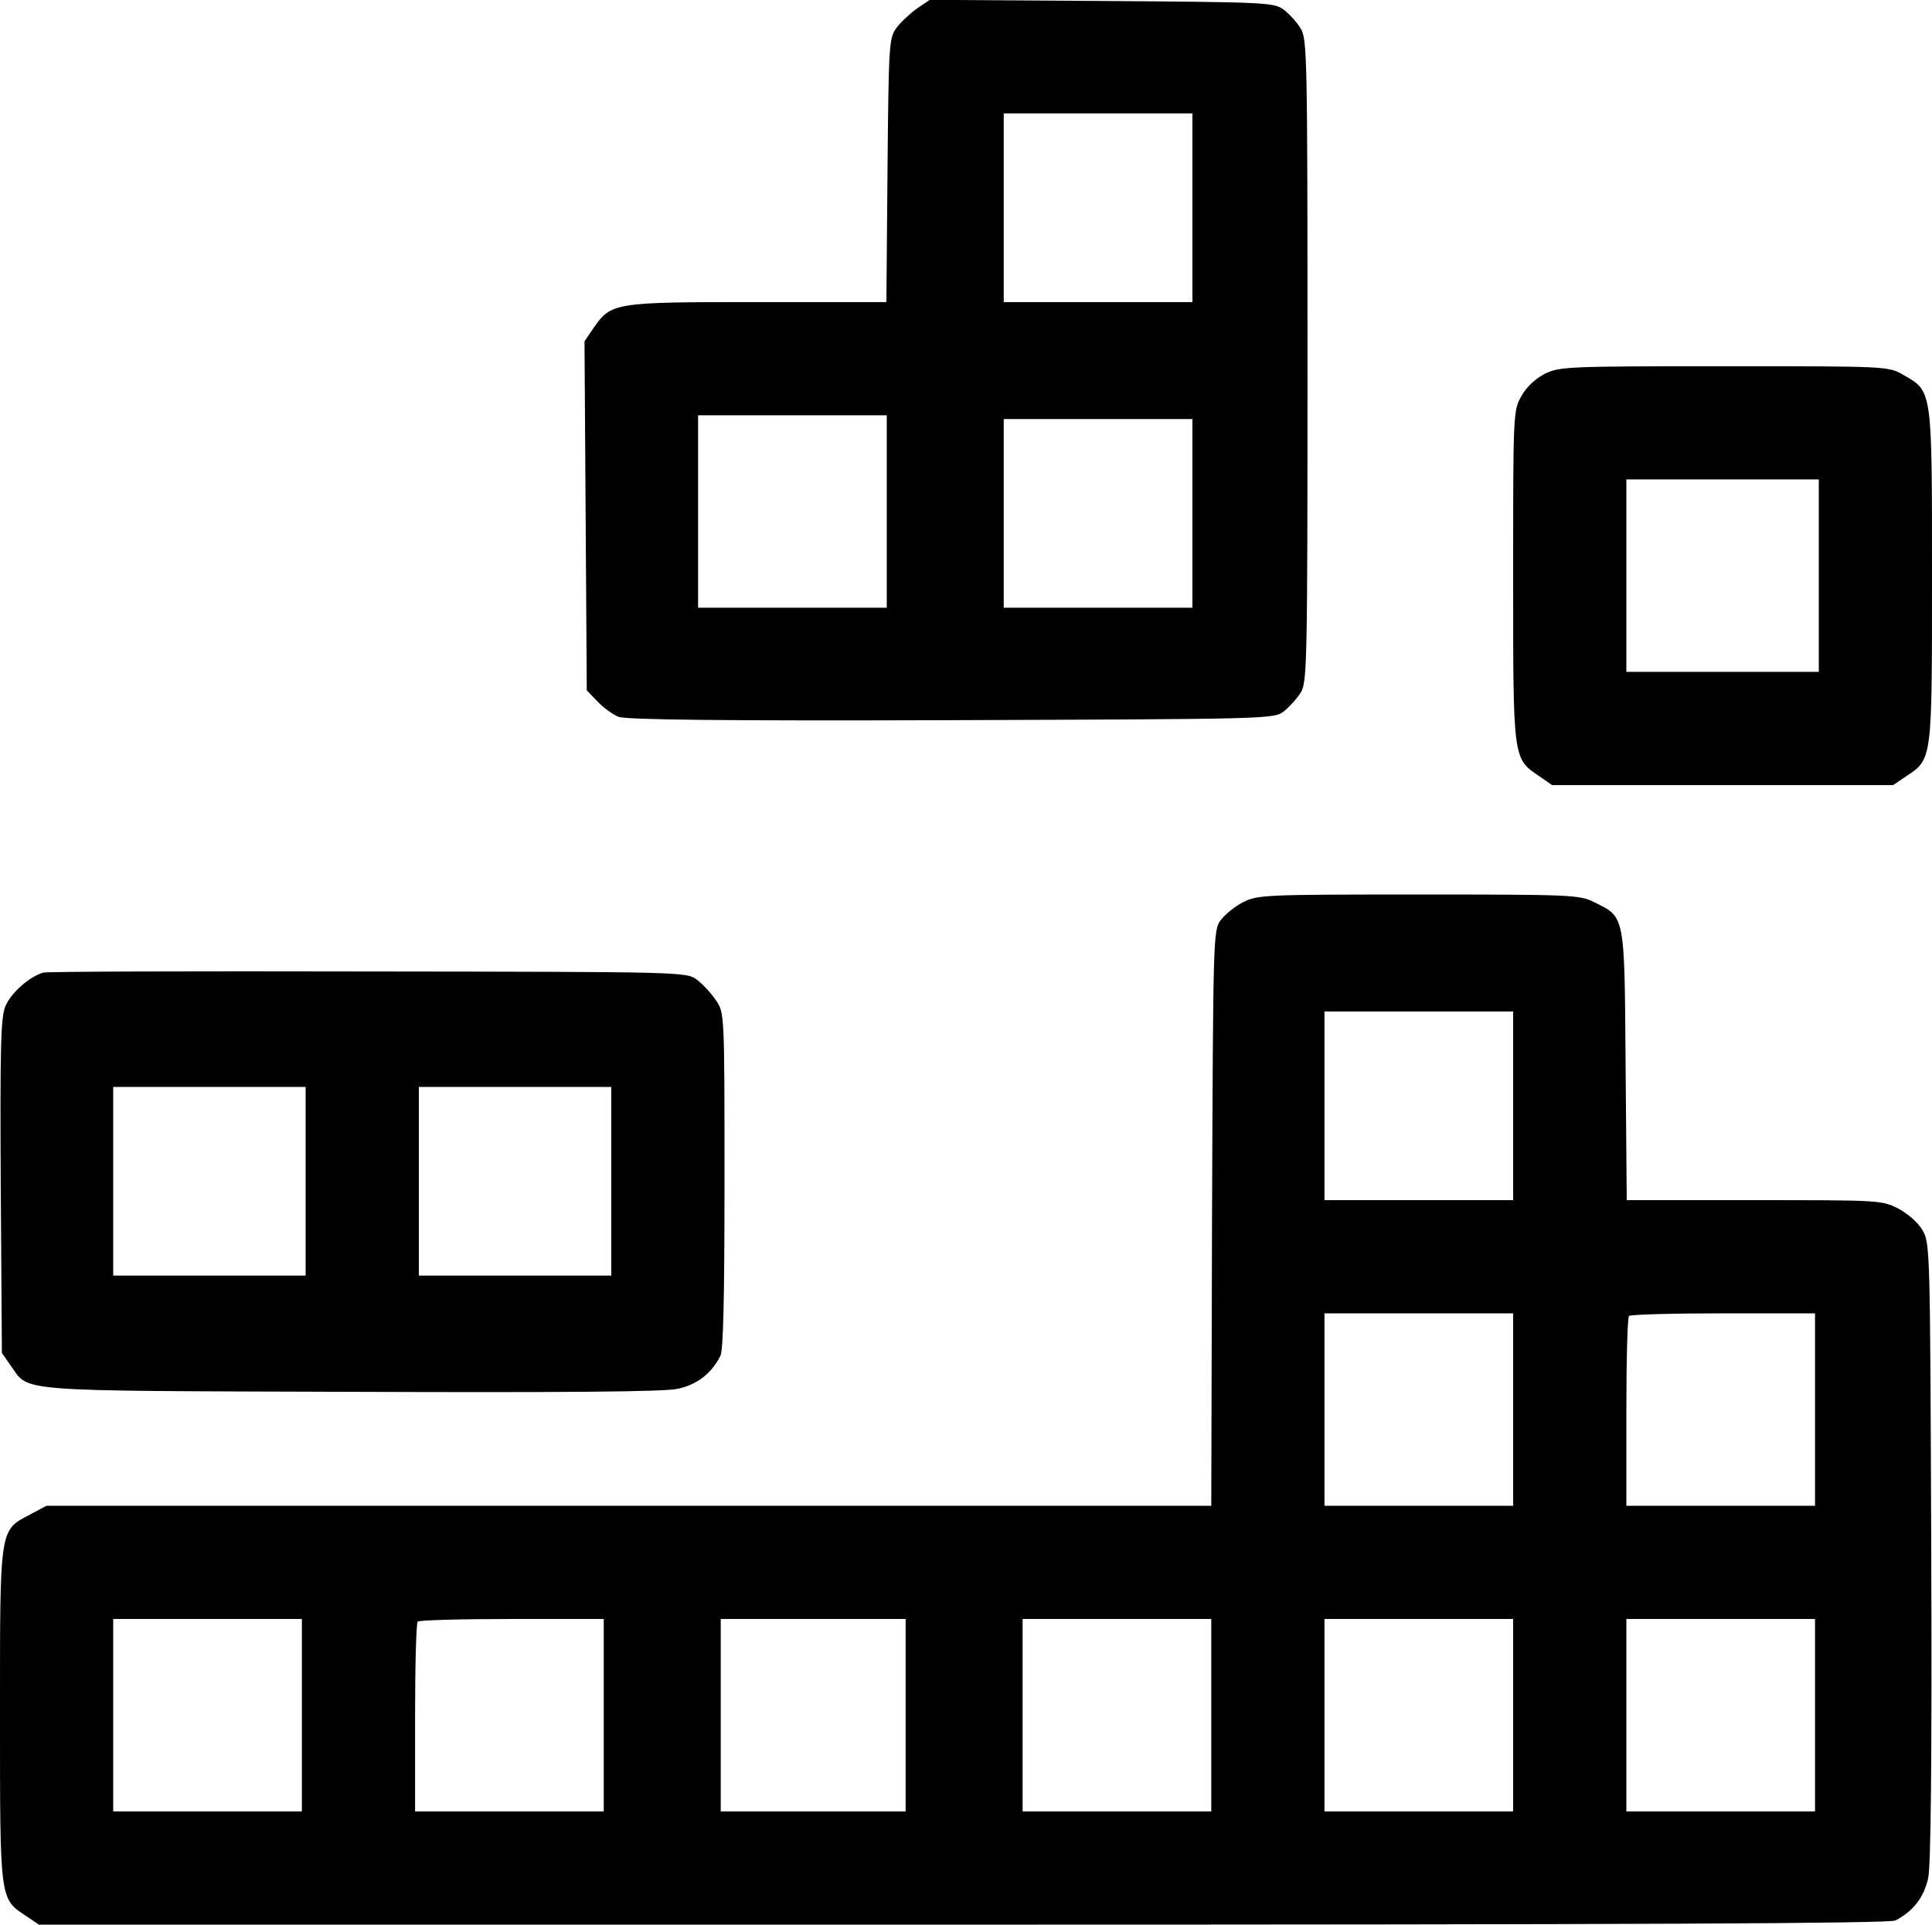
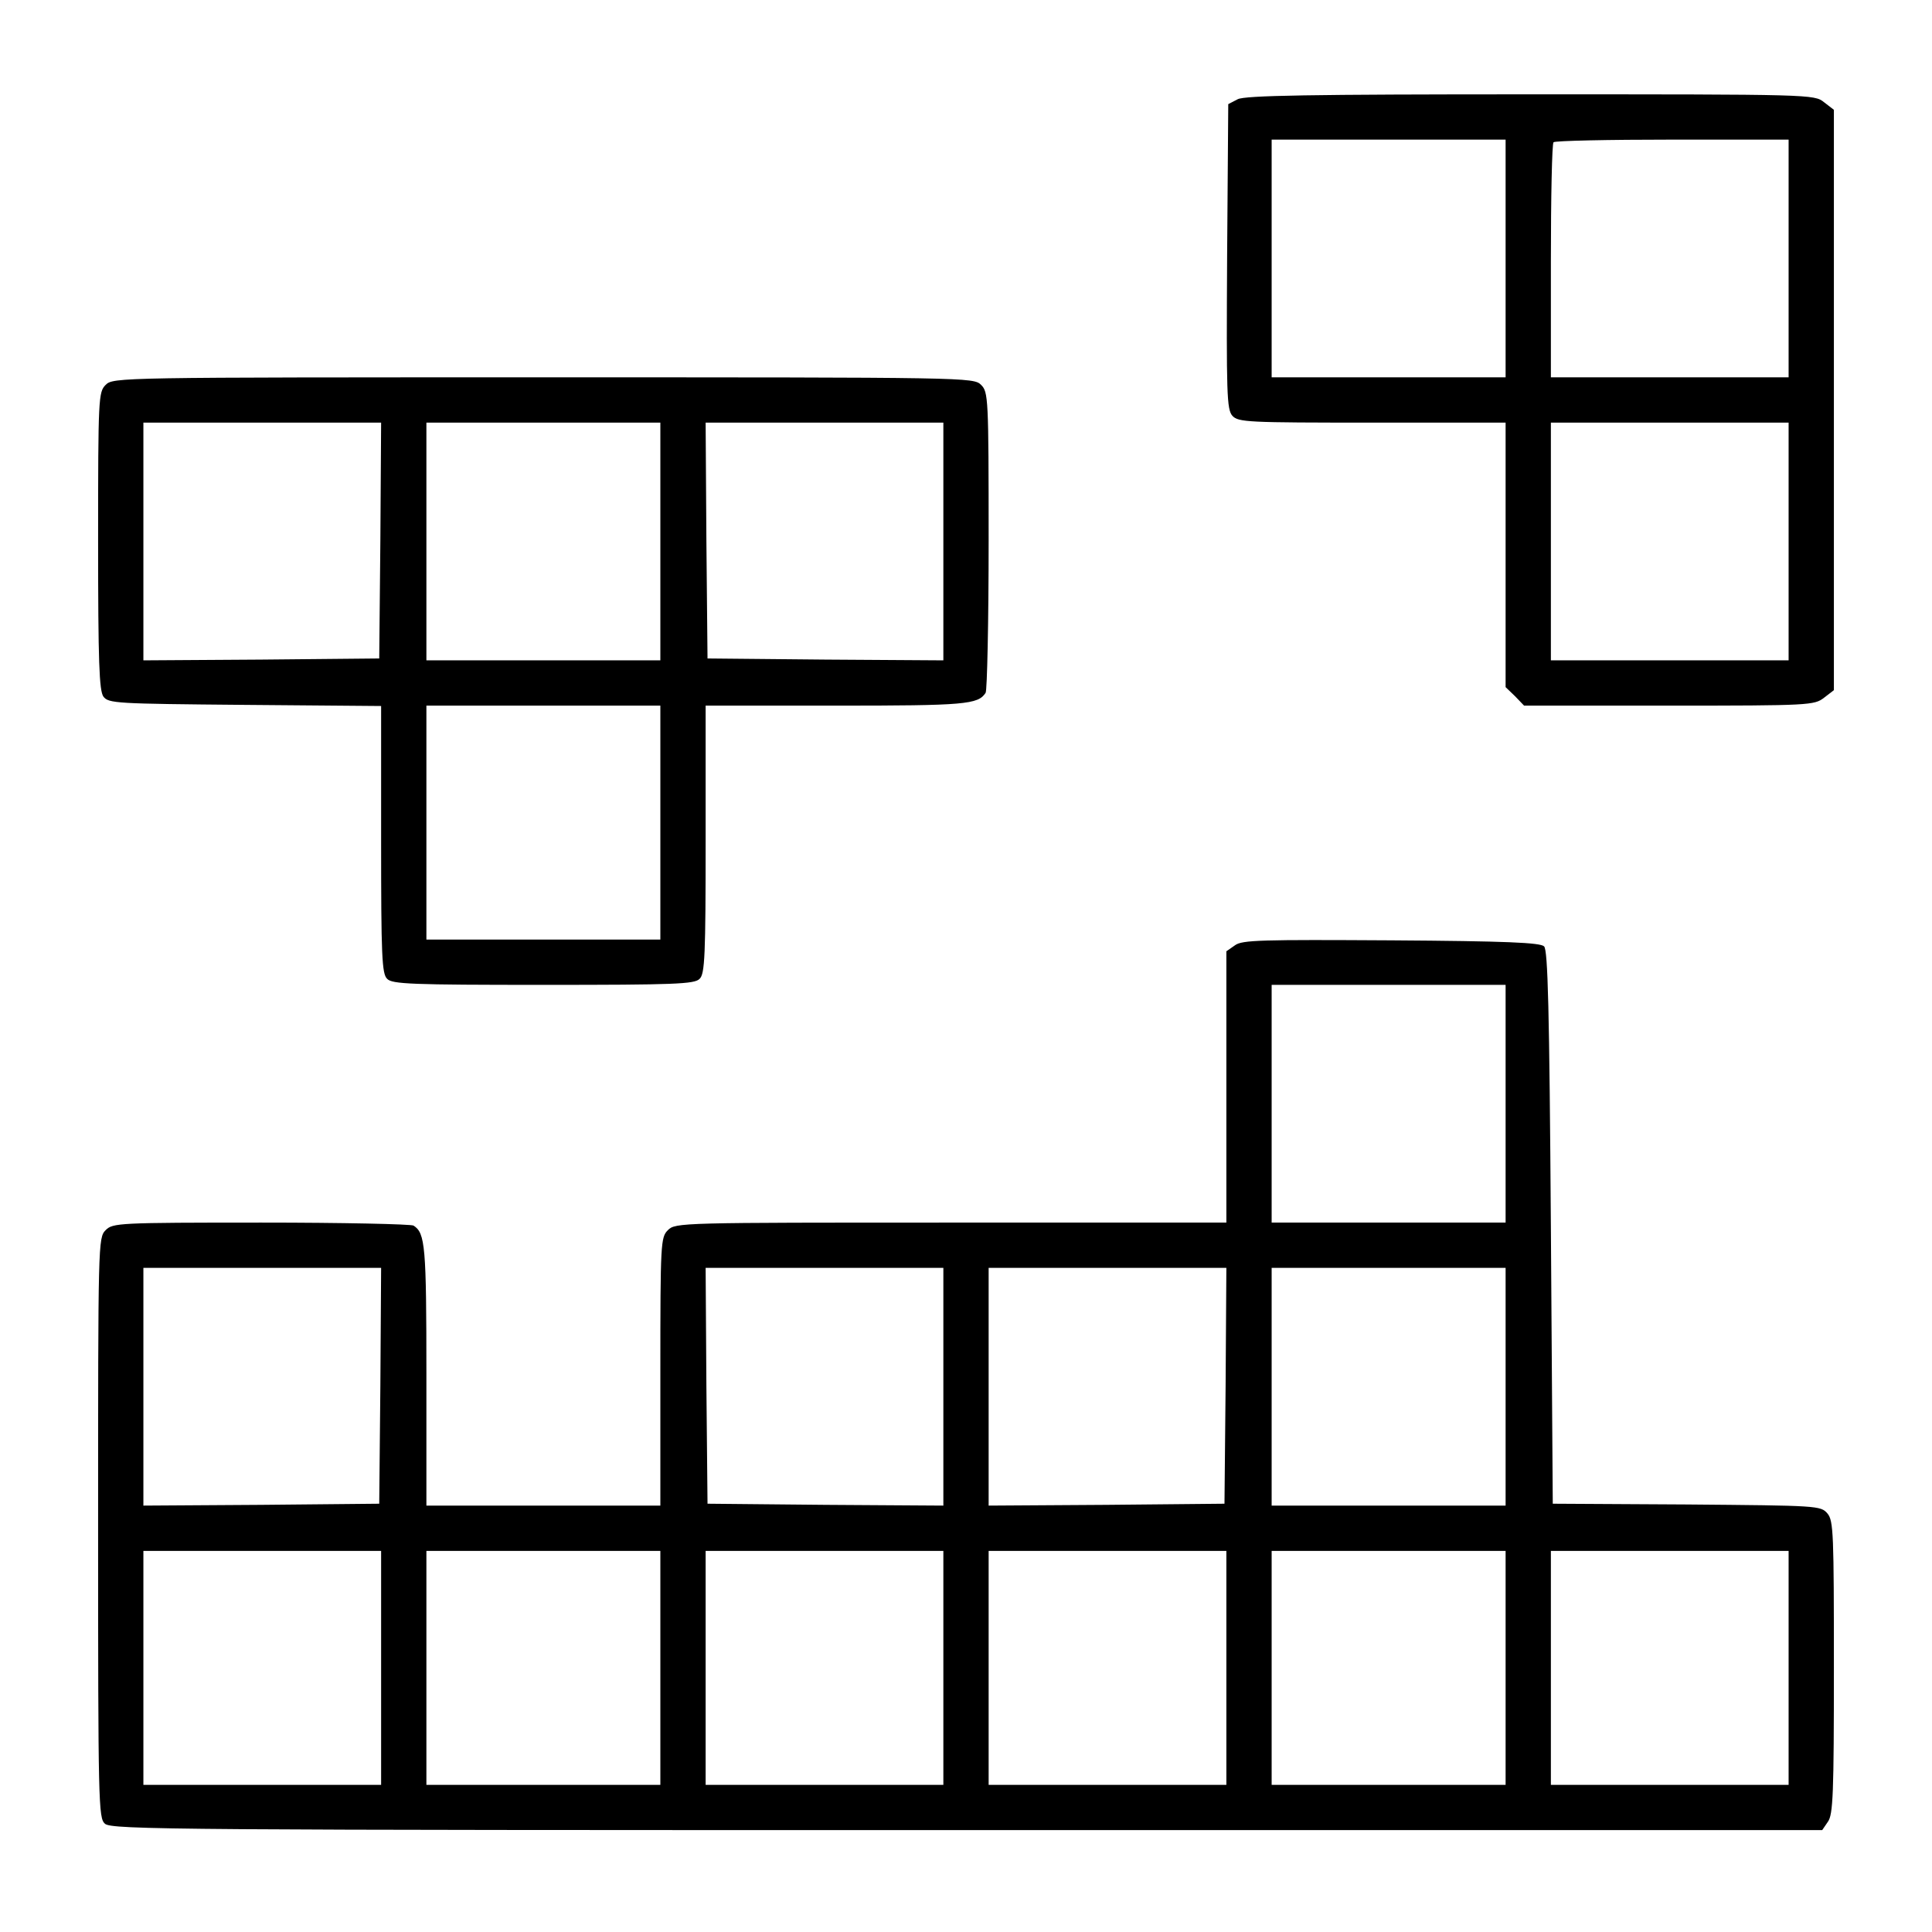
- <svg xmlns="http://www.w3.org/2000/svg" version="1.0" viewBox="0 0 511.998 510.057" preserveAspectRatio="xMidYMid meet">
-   <g transform="translate(-0.001071,511.0574) scale(0.1,-0.1)" fill="currentColor" stroke="none">
-     <path d="M2430 5088 c-18 -13 -43 -36 -54 -51 -20 -27 -21 -42 -24 -378 l-3 -349 -342 0 c-382 0 -387 -1 -435 -70 l-23 -34 3 -462 3 -463 29 -30 c15 -16 40 -34 55 -40 18 -8 281 -11 881 -9 837 3 856 3 882 23 14 11 35 34 45 50 17 28 18 73 18 880 0 807 -1 852 -18 880 -10 17 -31 39 -45 50 -26 19 -45 20 -483 23 l-455 3 -34 -23z m730 -528 l0 -250 -250 0 -250 0 0 250 0 250 250 0 250 0 0 -250z m-810 -805 l0 -255 -250 0 -250 0 0 255 0 255 250 0 250 0 0 -255z m810 -5 l0 -250 -250 0 -250 0 0 250 0 250 250 0 250 0 0 -250z" />
-     <path d="M4094 4120 c-25 -13 -49 -35 -62 -59 -22 -38 -22 -46 -22 -478 0 -489 -1 -482 70 -530 l33 -23 452 0 452 0 34 23 c70 46 69 41 69 532 0 496 1 488 -76 532 -39 23 -42 23 -474 23 -416 0 -437 -1 -476 -20z m726 -535 l0 -255 -255 0 -255 0 0 255 0 255 255 0 255 0 0 -255z" />
-     <path d="M3295 2720 c-22 -11 -49 -33 -60 -48 -20 -26 -20 -45 -23 -789 l-2 -763 -1544 0 -1543 0 -43 -23 c-82 -43 -80 -32 -80 -532 0 -491 -1 -486 69 -532 l34 -23 2449 0 c1791 0 2455 3 2471 11 48 25 76 62 87 113 7 35 10 317 8 866 -3 797 -3 816 -23 850 -12 21 -39 44 -65 58 -43 22 -52 22 -382 22 l-337 0 -3 358 c-3 403 -1 391 -84 432 -38 19 -59 20 -465 20 -406 0 -426 -1 -464 -20z m715 -540 l0 -250 -250 0 -250 0 0 250 0 250 250 0 250 0 0 -250z m0 -805 l0 -255 -250 0 -250 0 0 255 0 255 250 0 250 0 0 -255z m800 0 l0 -255 -250 0 -250 0 0 248 c0 137 3 252 7 255 3 4 116 7 250 7 l243 0 0 -255z m-4010 -810 l0 -255 -250 0 -250 0 0 255 0 255 250 0 250 0 0 -255z m800 0 l0 -255 -250 0 -250 0 0 248 c0 137 3 252 7 255 3 4 116 7 250 7 l243 0 0 -255z m800 0 l0 -255 -245 0 -245 0 0 255 0 255 245 0 245 0 0 -255z m810 0 l0 -255 -250 0 -250 0 0 255 0 255 250 0 250 0 0 -255z m800 0 l0 -255 -250 0 -250 0 0 255 0 255 250 0 250 0 0 -255z m800 0 l0 -255 -250 0 -250 0 0 255 0 255 250 0 250 0 0 -255z" />
-     <path d="M115 2533 c-35 -9 -87 -54 -101 -90 -12 -28 -14 -111 -12 -476 l3 -442 23 -33 c51 -71 -4 -67 902 -70 568 -2 830 0 866 8 51 11 89 40 113 87 8 15 11 157 11 466 0 444 0 444 -23 477 -12 18 -35 43 -50 54 -28 21 -33 21 -870 22 -463 1 -851 0 -862 -3z m695 -553 l0 -250 -255 0 -255 0 0 250 0 250 255 0 255 0 0 -250z m810 0 l0 -250 -255 0 -255 0 0 250 0 250 255 0 255 0 0 -250z" />
+ <svg xmlns="http://www.w3.org/2000/svg" version="1.0" viewBox="0 0 512 512" preserveAspectRatio="xMidYMid meet">
+   <g transform="translate(0,512) scale(0.1,-0.1)" fill="currentColor" stroke="none">
+     <path d="M3280 4857 l-25 -13 -3 -403 c-2 -365 -1 -406 14 -423 16 -17 40 -18 371 -18 l353 0 0 -350 0 -351 25 -24 24 -25 384 0 c374 0 385 1 411 21 l26 20 0 769 0 769 -26 20 c-26 21 -33 21 -778 21 -585 0 -757 -3 -776 -13z m710 -422 l0 -315 -310 0 -310 0 0 315 0 315 310 0 310 0 0 -315z m750 0 l0 -315 -315 0 -315 0 0 308 c0 170 3 312 7 315 3 4 145 7 315 7 l308 0 0 -315z m0 -750 l0 -315 -315 0 -315 0 0 315 0 315 315 0 315 0 0 -315z" />
+     <path d="M280 4100 c-19 -19 -20 -33 -20 -413 0 -324 3 -397 14 -413 14 -18 31 -19 375 -22 l361 -3 0 -354 c0 -308 2 -356 16 -369 13 -14 65 -16 414 -16 349 0 401 2 414 16 14 13 16 61 16 370 l0 354 346 0 c342 0 376 3 396 34 4 6 8 188 8 404 0 379 -1 393 -20 412 -20 20 -33 20 -1160 20 -1127 0 -1140 0 -1160 -20z m728 -412 l-3 -313 -312 -3 -313 -2 0 315 0 315 315 0 315 0 -2 -312z m742 -3 l0 -315 -310 0 -310 0 0 315 0 315 310 0 310 0 0 -315z m750 0 l0 -315 -312 2 -313 3 -3 313 -2 312 315 0 315 0 0 -315z m-750 -745 l0 -310 -310 0 -310 0 0 310 0 310 310 0 310 0 0 -310z" />
+     <path d="M3273 2615 l-23 -16 0 -360 0 -359 -730 0 c-717 0 -730 0 -750 -20 -19 -19 -20 -33 -20 -375 l0 -355 -310 0 -310 0 0 346 c0 342 -3 376 -34 396 -6 4 -188 8 -403 8 -380 0 -394 -1 -413 -20 -20 -20 -20 -33 -20 -788 0 -732 1 -770 18 -785 17 -16 190 -17 2285 -17 l2266 0 15 22 c14 19 16 75 16 409 0 354 -1 389 -17 408 -18 21 -25 21 -373 24 l-355 2 -5 732 c-4 582 -8 735 -18 745 -10 10 -100 14 -405 16 -344 2 -395 1 -414 -13z m717 -420 l0 -315 -310 0 -310 0 0 315 0 315 310 0 310 0 0 -315z m-2982 -747 l-3 -313 -312 -3 -313 -2 0 315 0 315 315 0 315 0 -2 -312z m1492 -3 l0 -315 -312 2 -313 3 -3 313 -2 312 315 0 315 0 0 -315z m748 3 l-3 -313 -312 -3 -313 -2 0 315 0 315 315 0 315 0 -2 -312z m742 -3 l0 -315 -310 0 -310 0 0 315 0 315 310 0 310 0 0 -315z m-2980 -745 l0 -310 -315 0 -315 0 0 310 0 310 315 0 315 0 0 -310z m740 0 l0 -310 -310 0 -310 0 0 310 0 310 310 0 310 0 0 -310z m750 0 l0 -310 -315 0 -315 0 0 310 0 310 315 0 315 0 0 -310z m750 0 l0 -310 -315 0 -315 0 0 310 0 310 315 0 315 0 0 -310z m740 0 l0 -310 -310 0 -310 0 0 310 0 310 310 0 310 0 0 -310z m750 0 l0 -310 -315 0 -315 0 0 310 0 310 315 0 315 0 0 -310z" />
  </g>
</svg>
